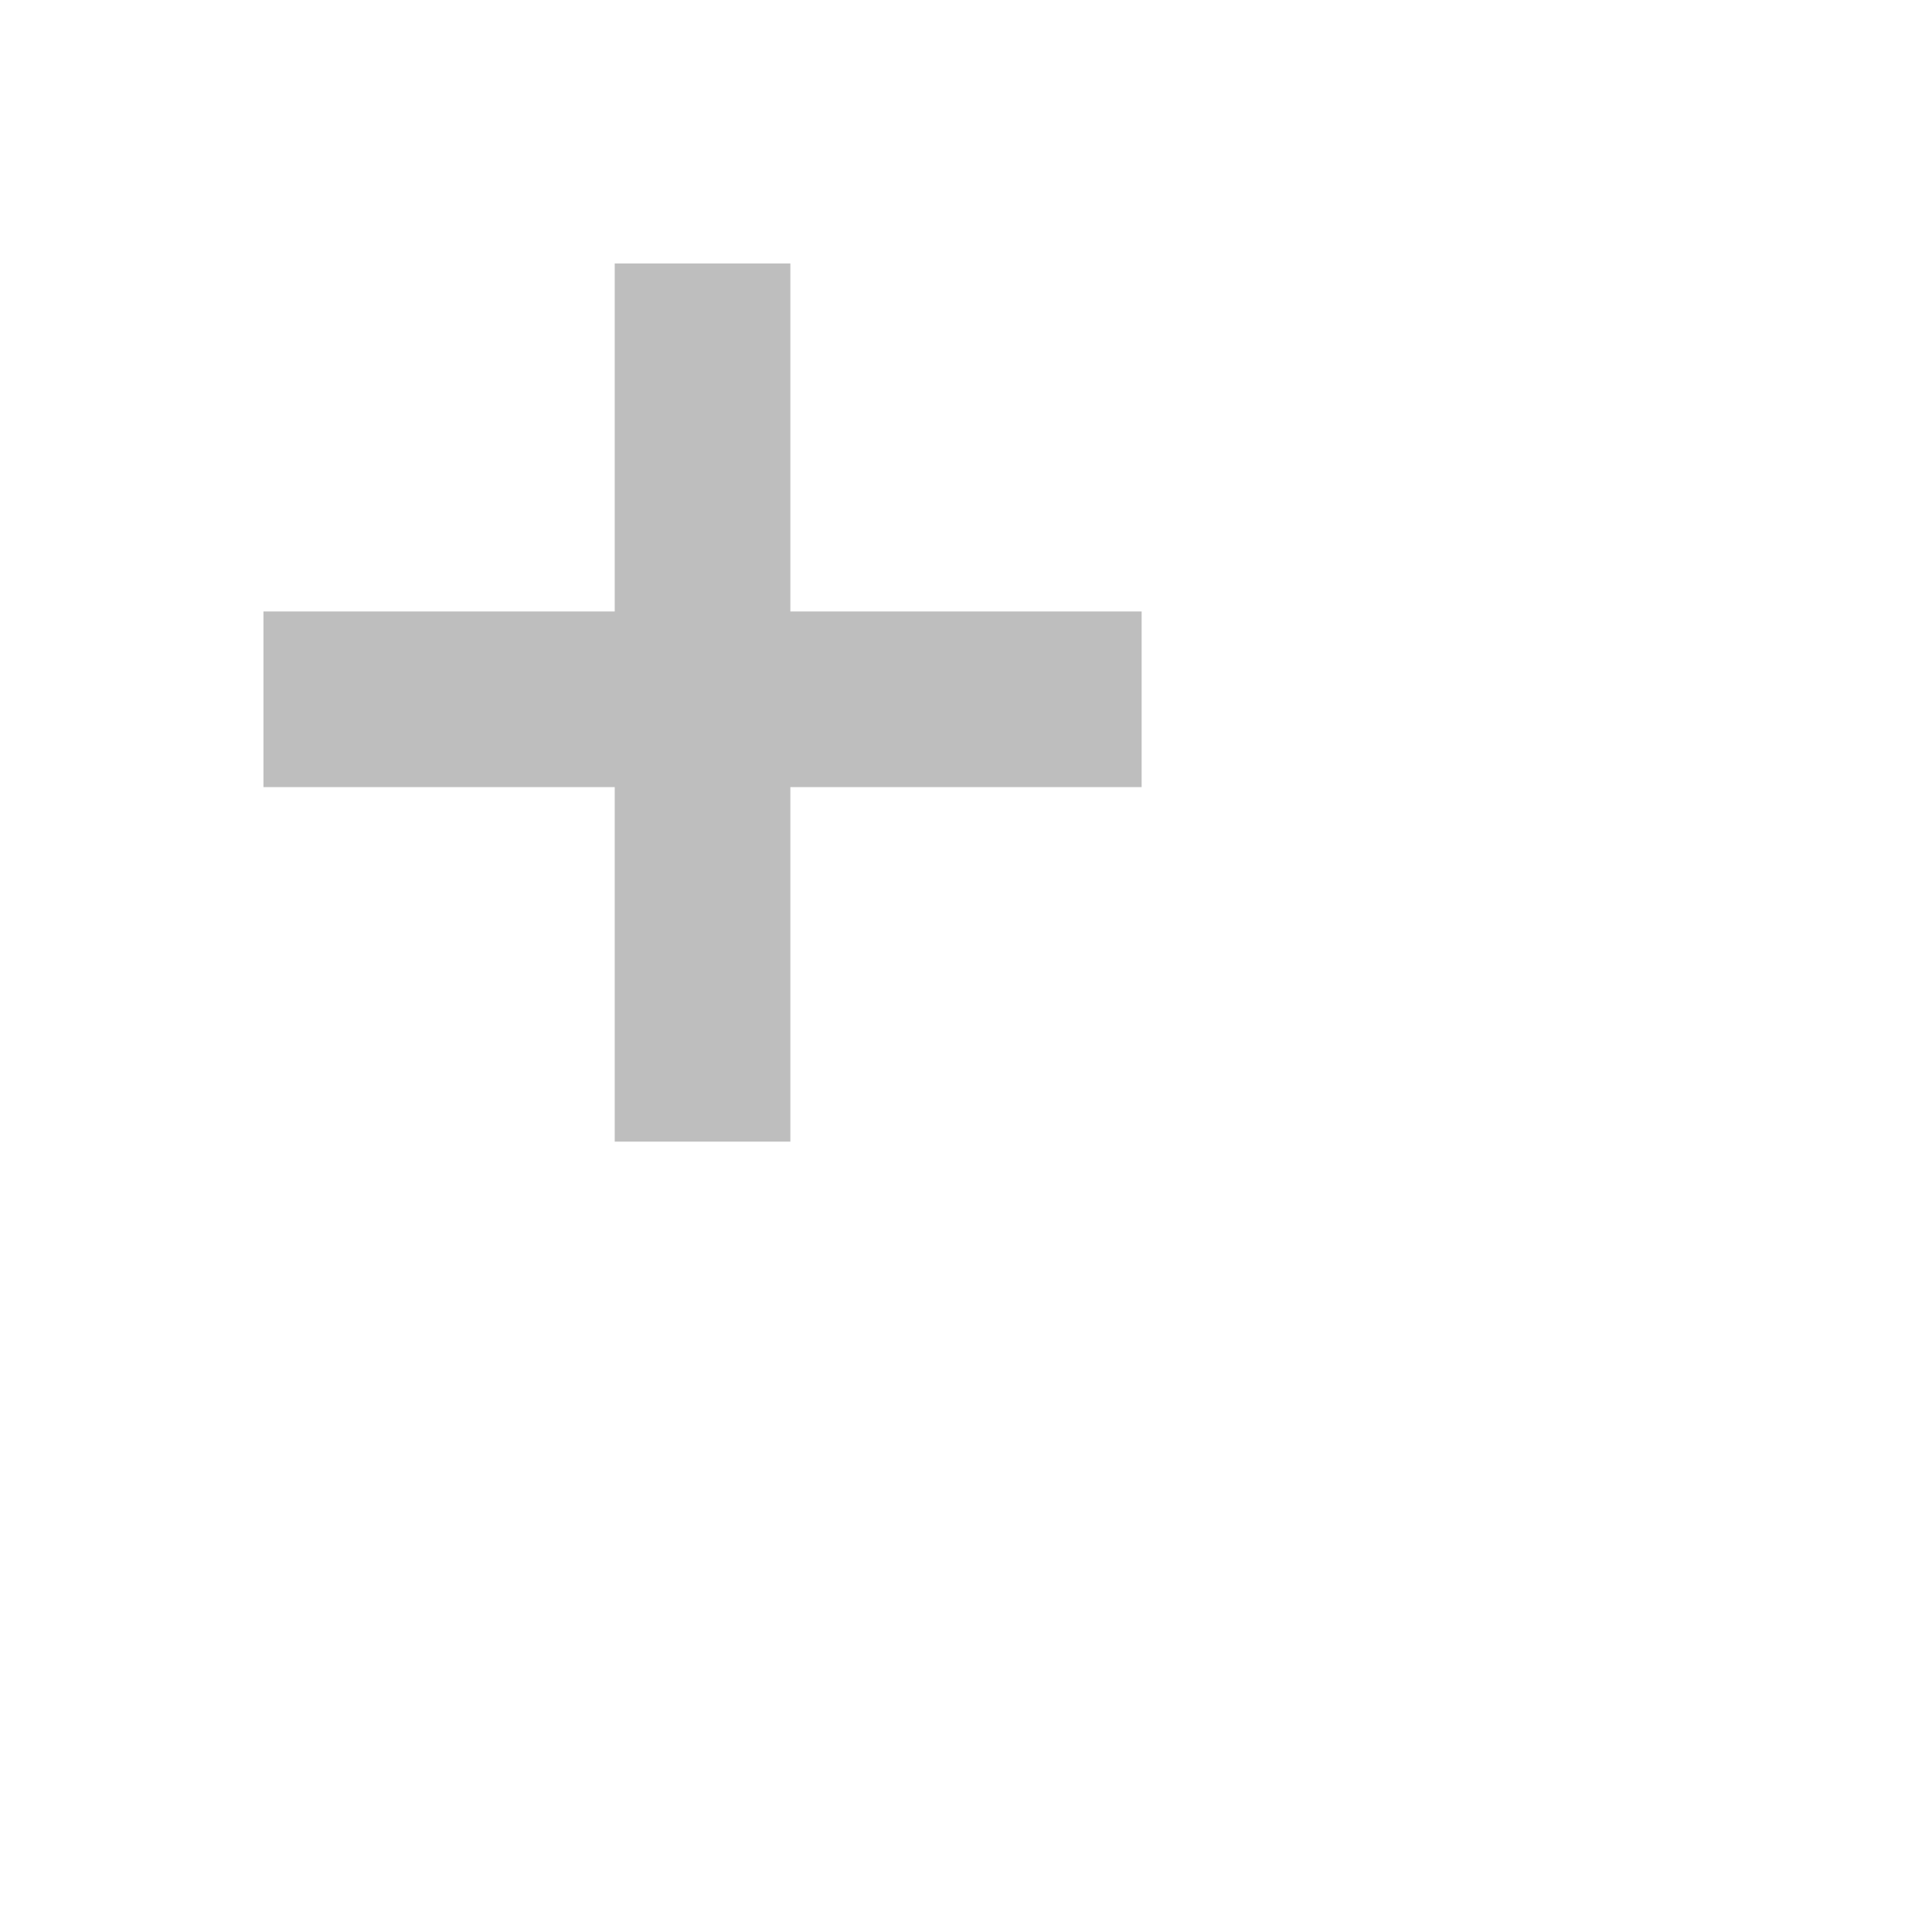
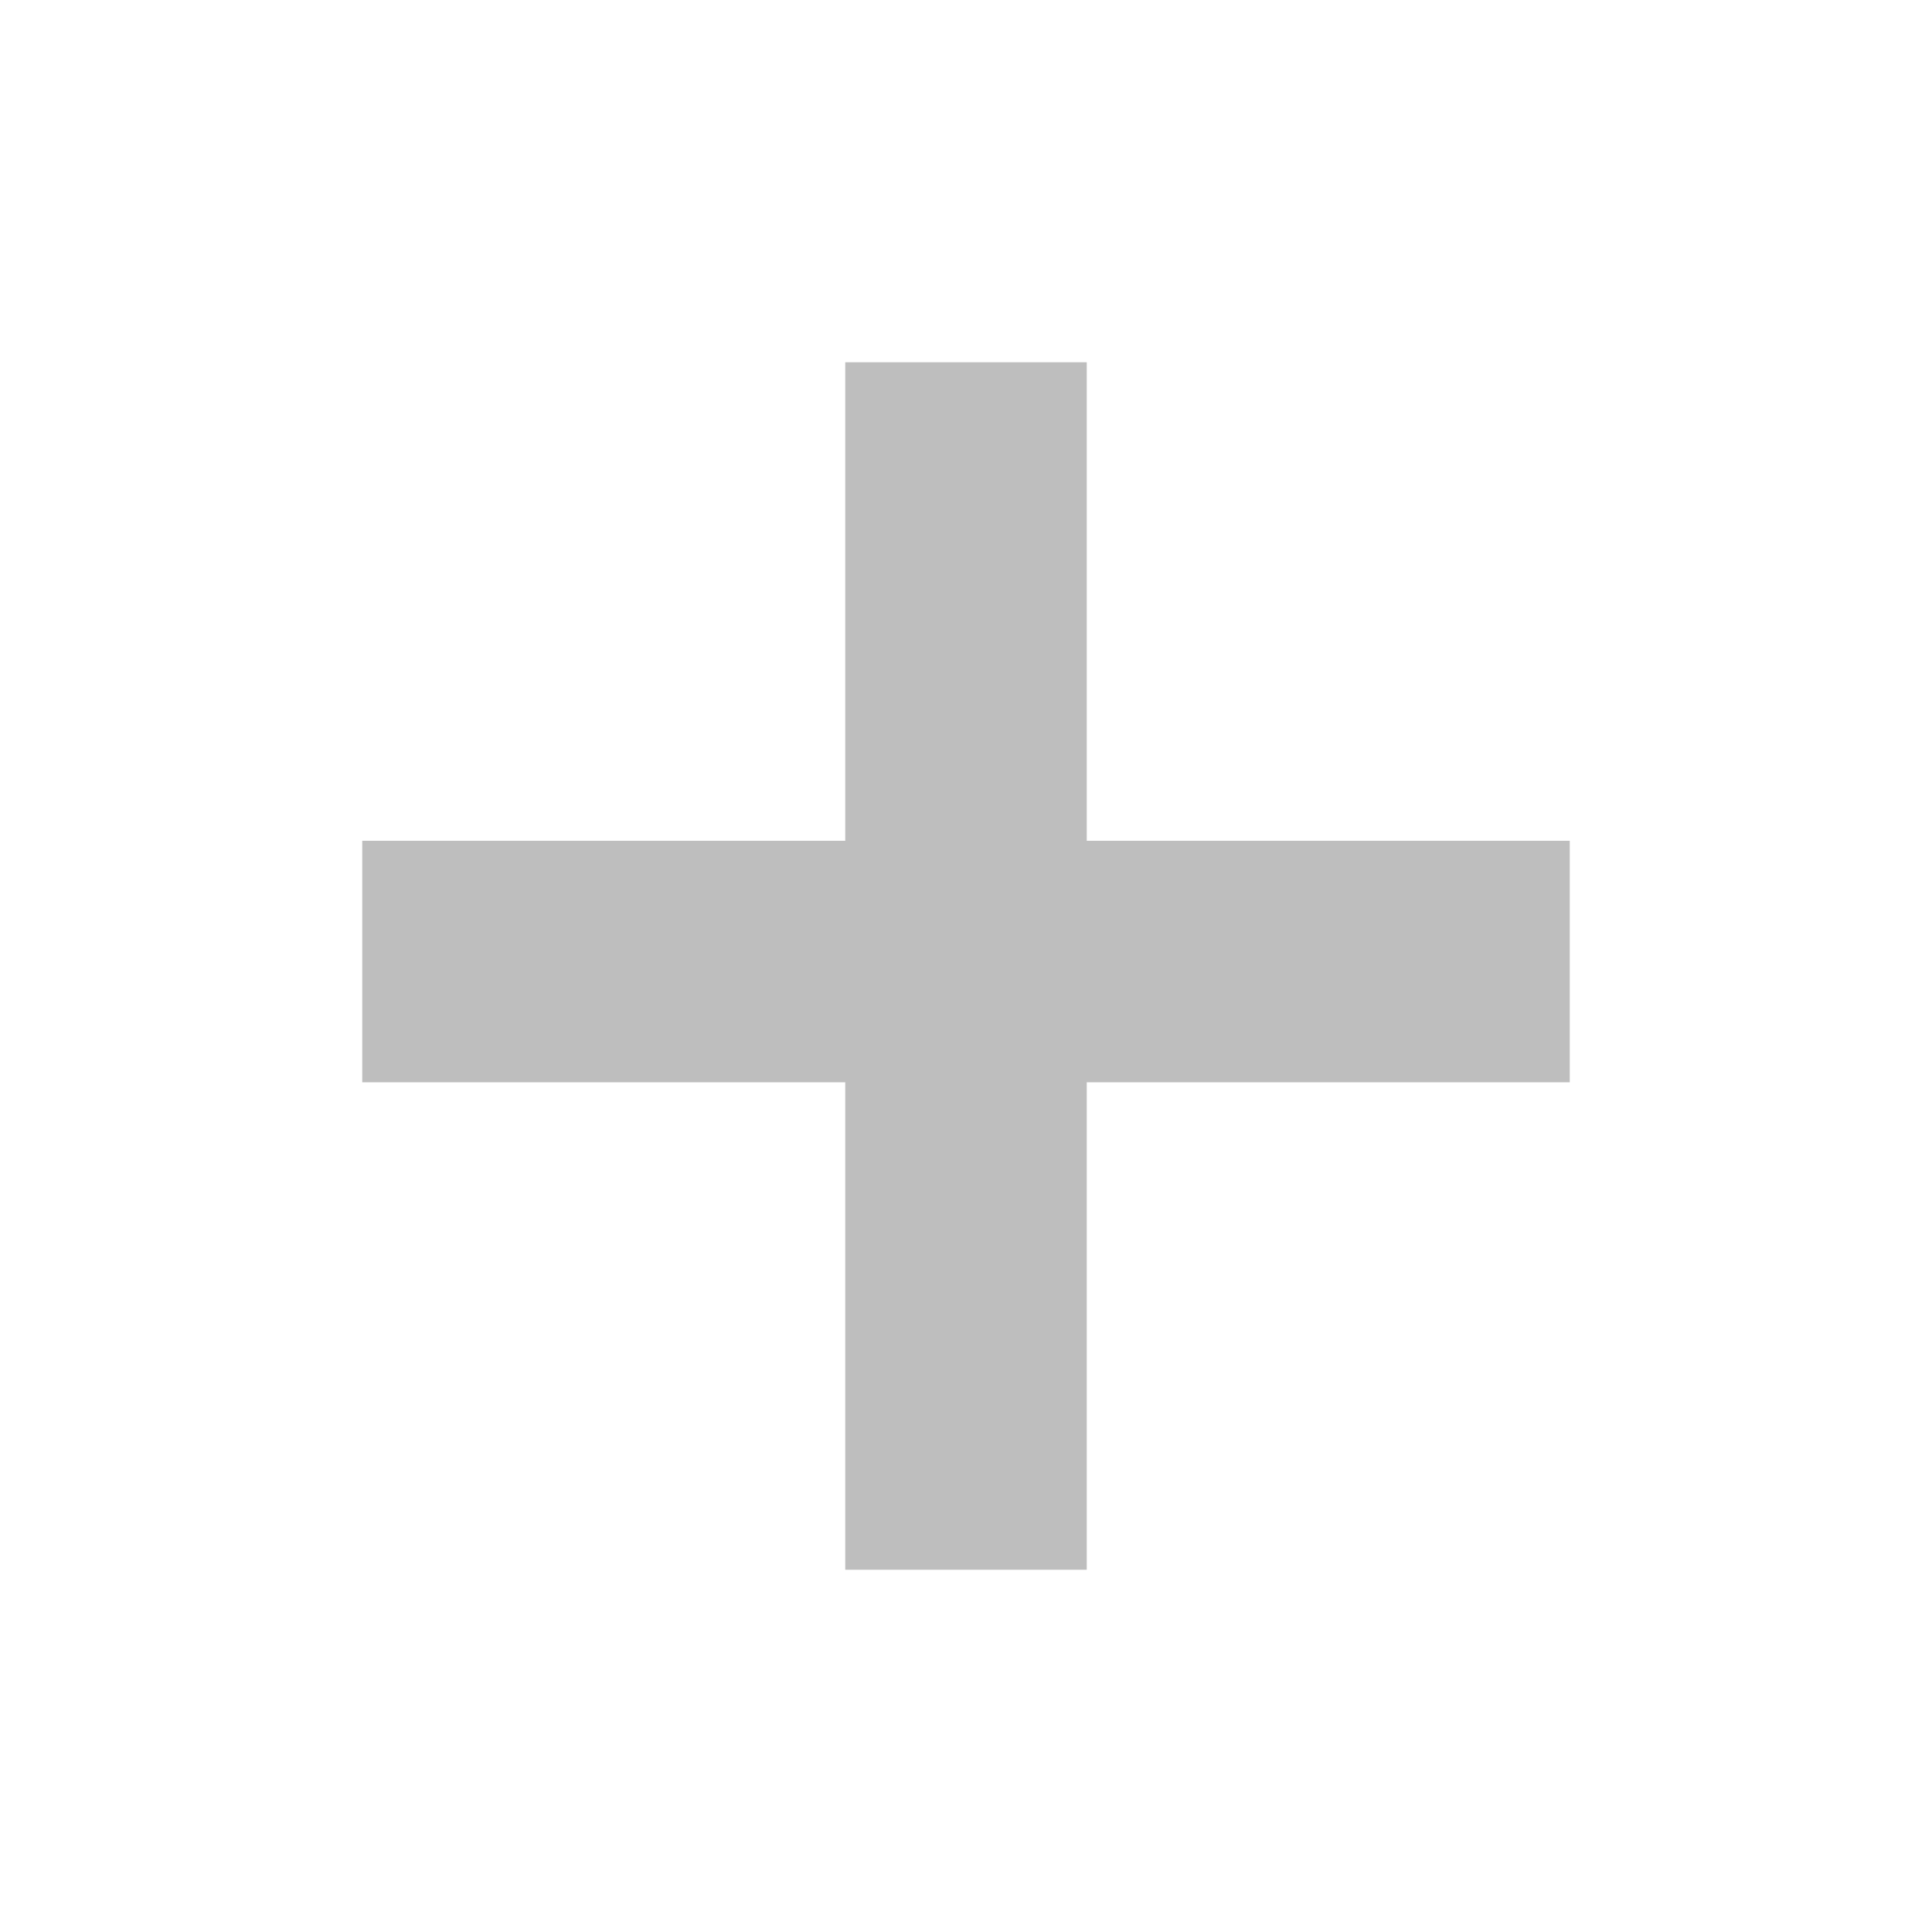
- <svg xmlns="http://www.w3.org/2000/svg" viewBox="0 0 22 22">
+ <svg xmlns="http://www.w3.org/2000/svg" viewBox="0 0 16 16">
  <defs id="defs3051">
    <style type="text/css" id="current-color-scheme">
     .ColorScheme-Text {
       color:#bebebe;
     }
     </style>
  </defs>
  <path style="fill:currentColor;fill-opacity:1;stroke:none" d="m7 3v3.963h-4v2h4v4.037h2v-4.037h4v-2h-4v-3.963z" class="ColorScheme-Text" />
</svg>
